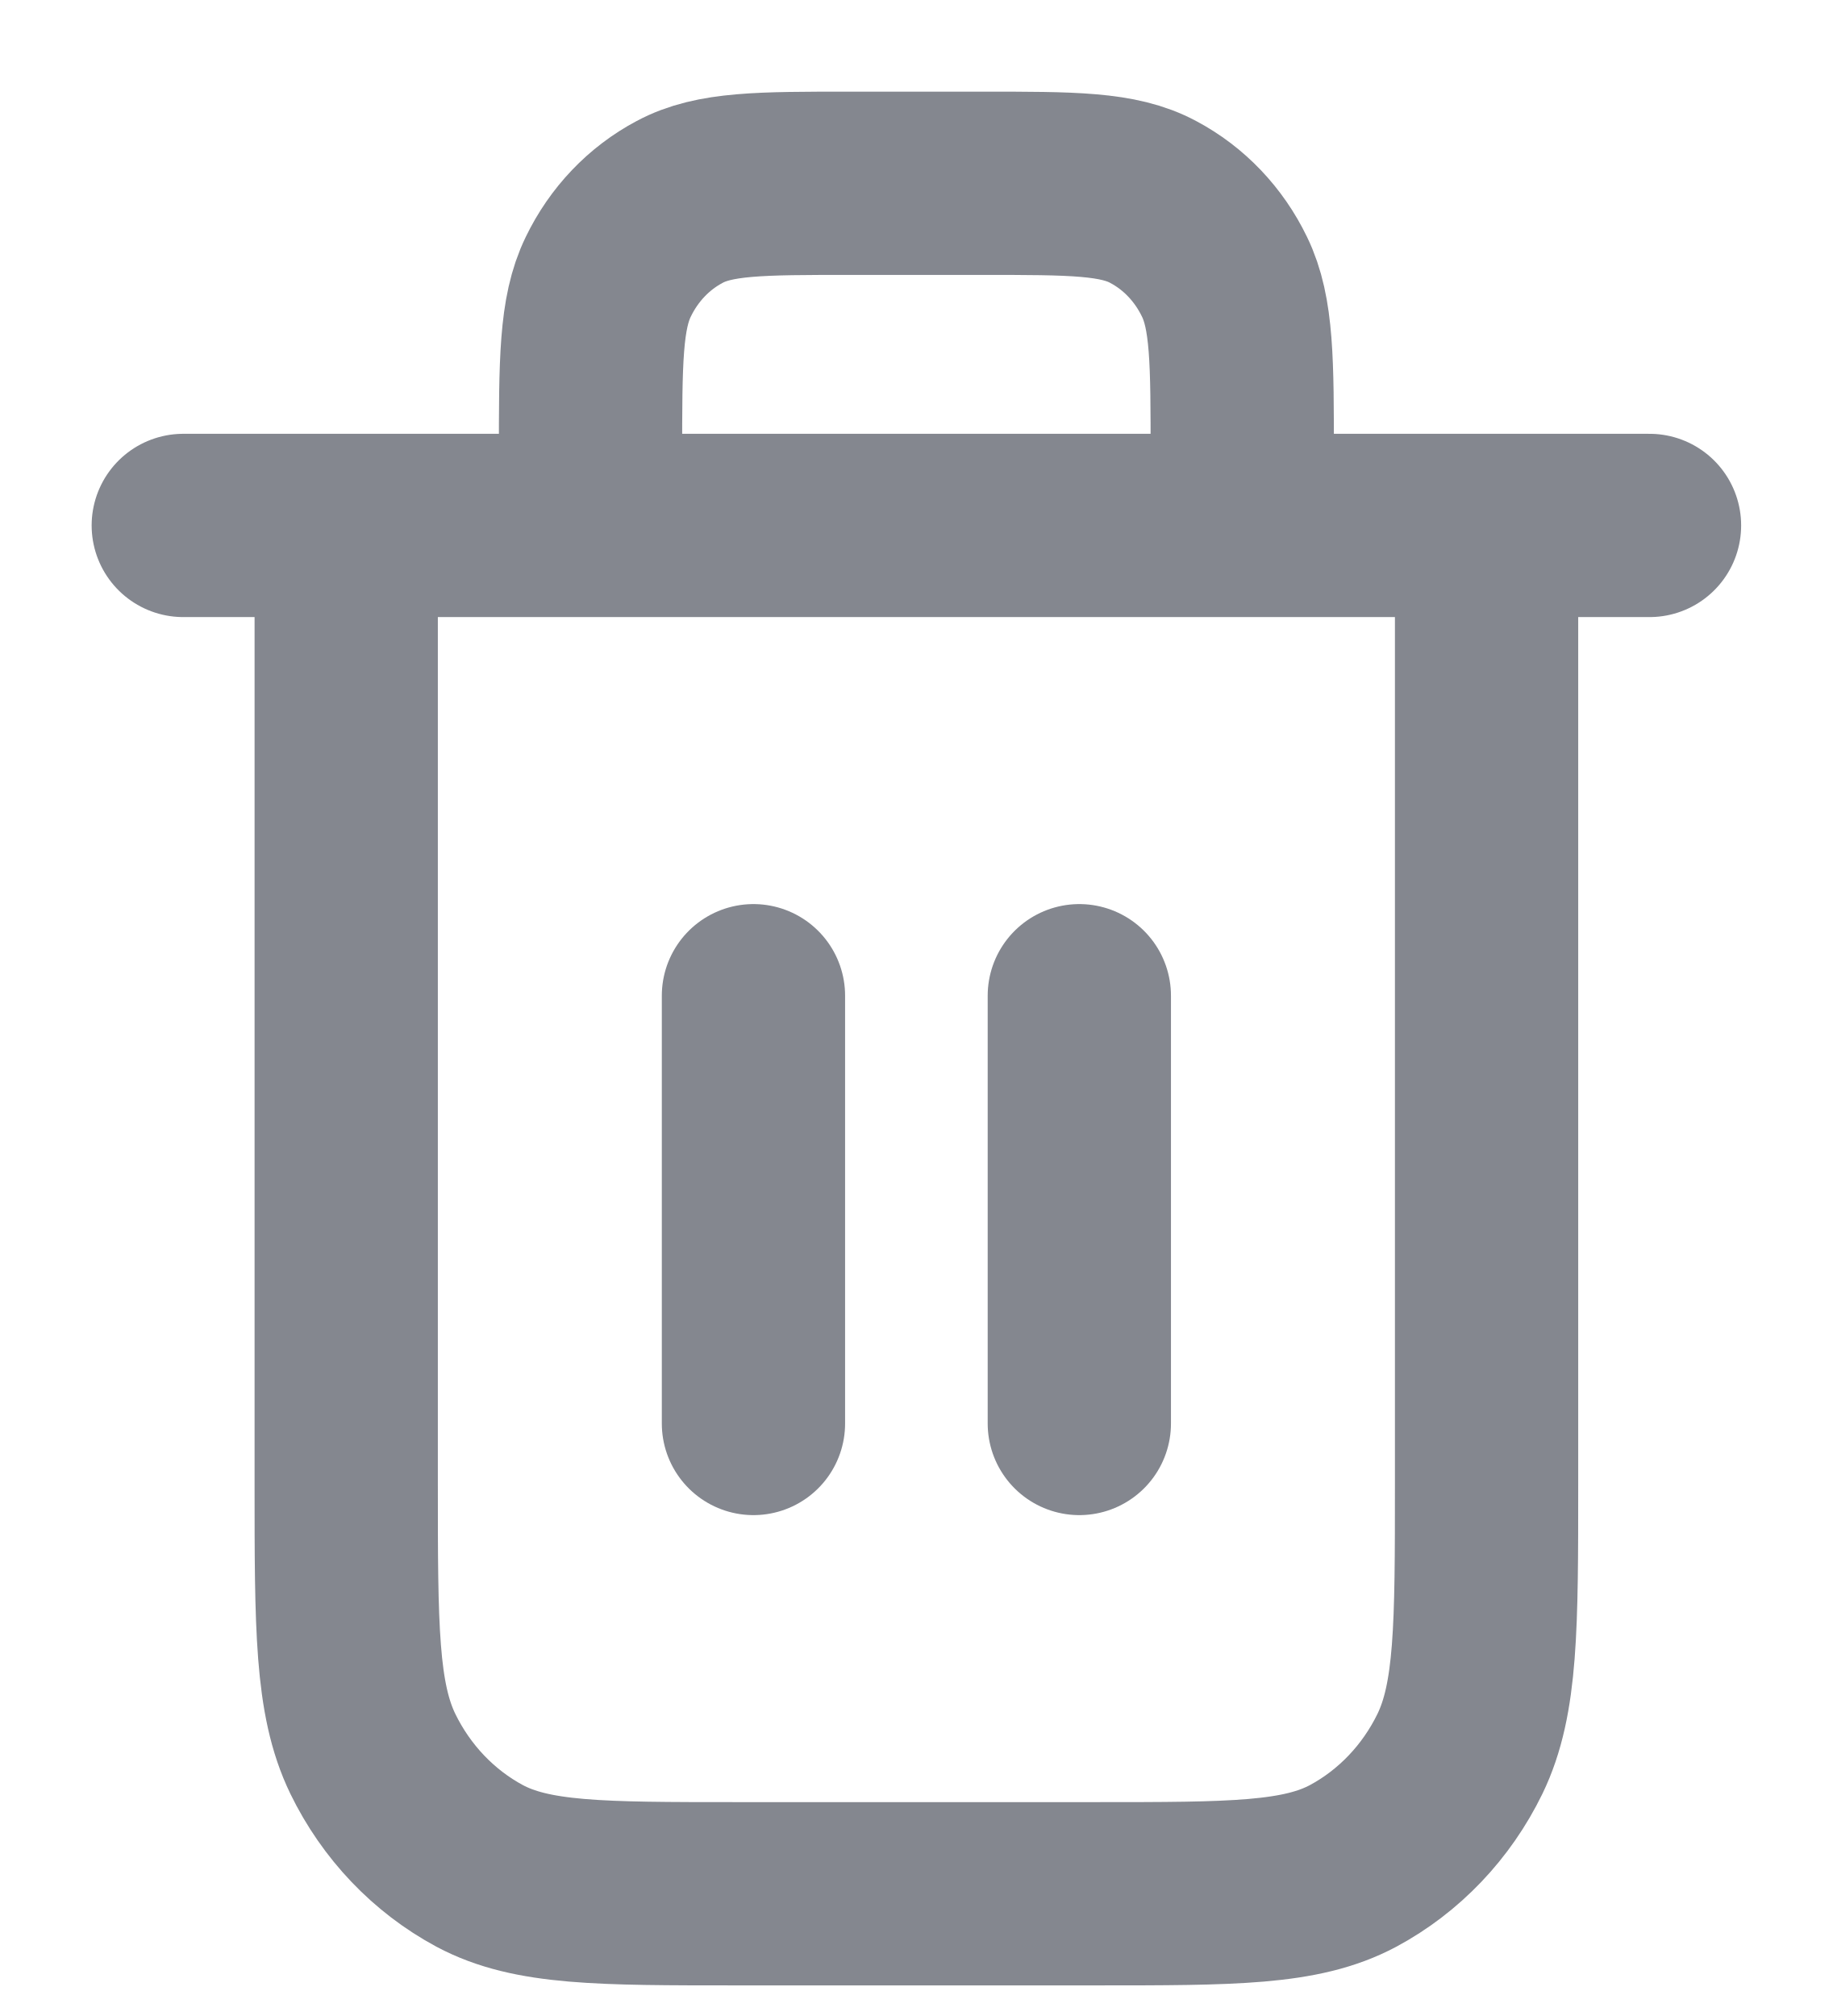
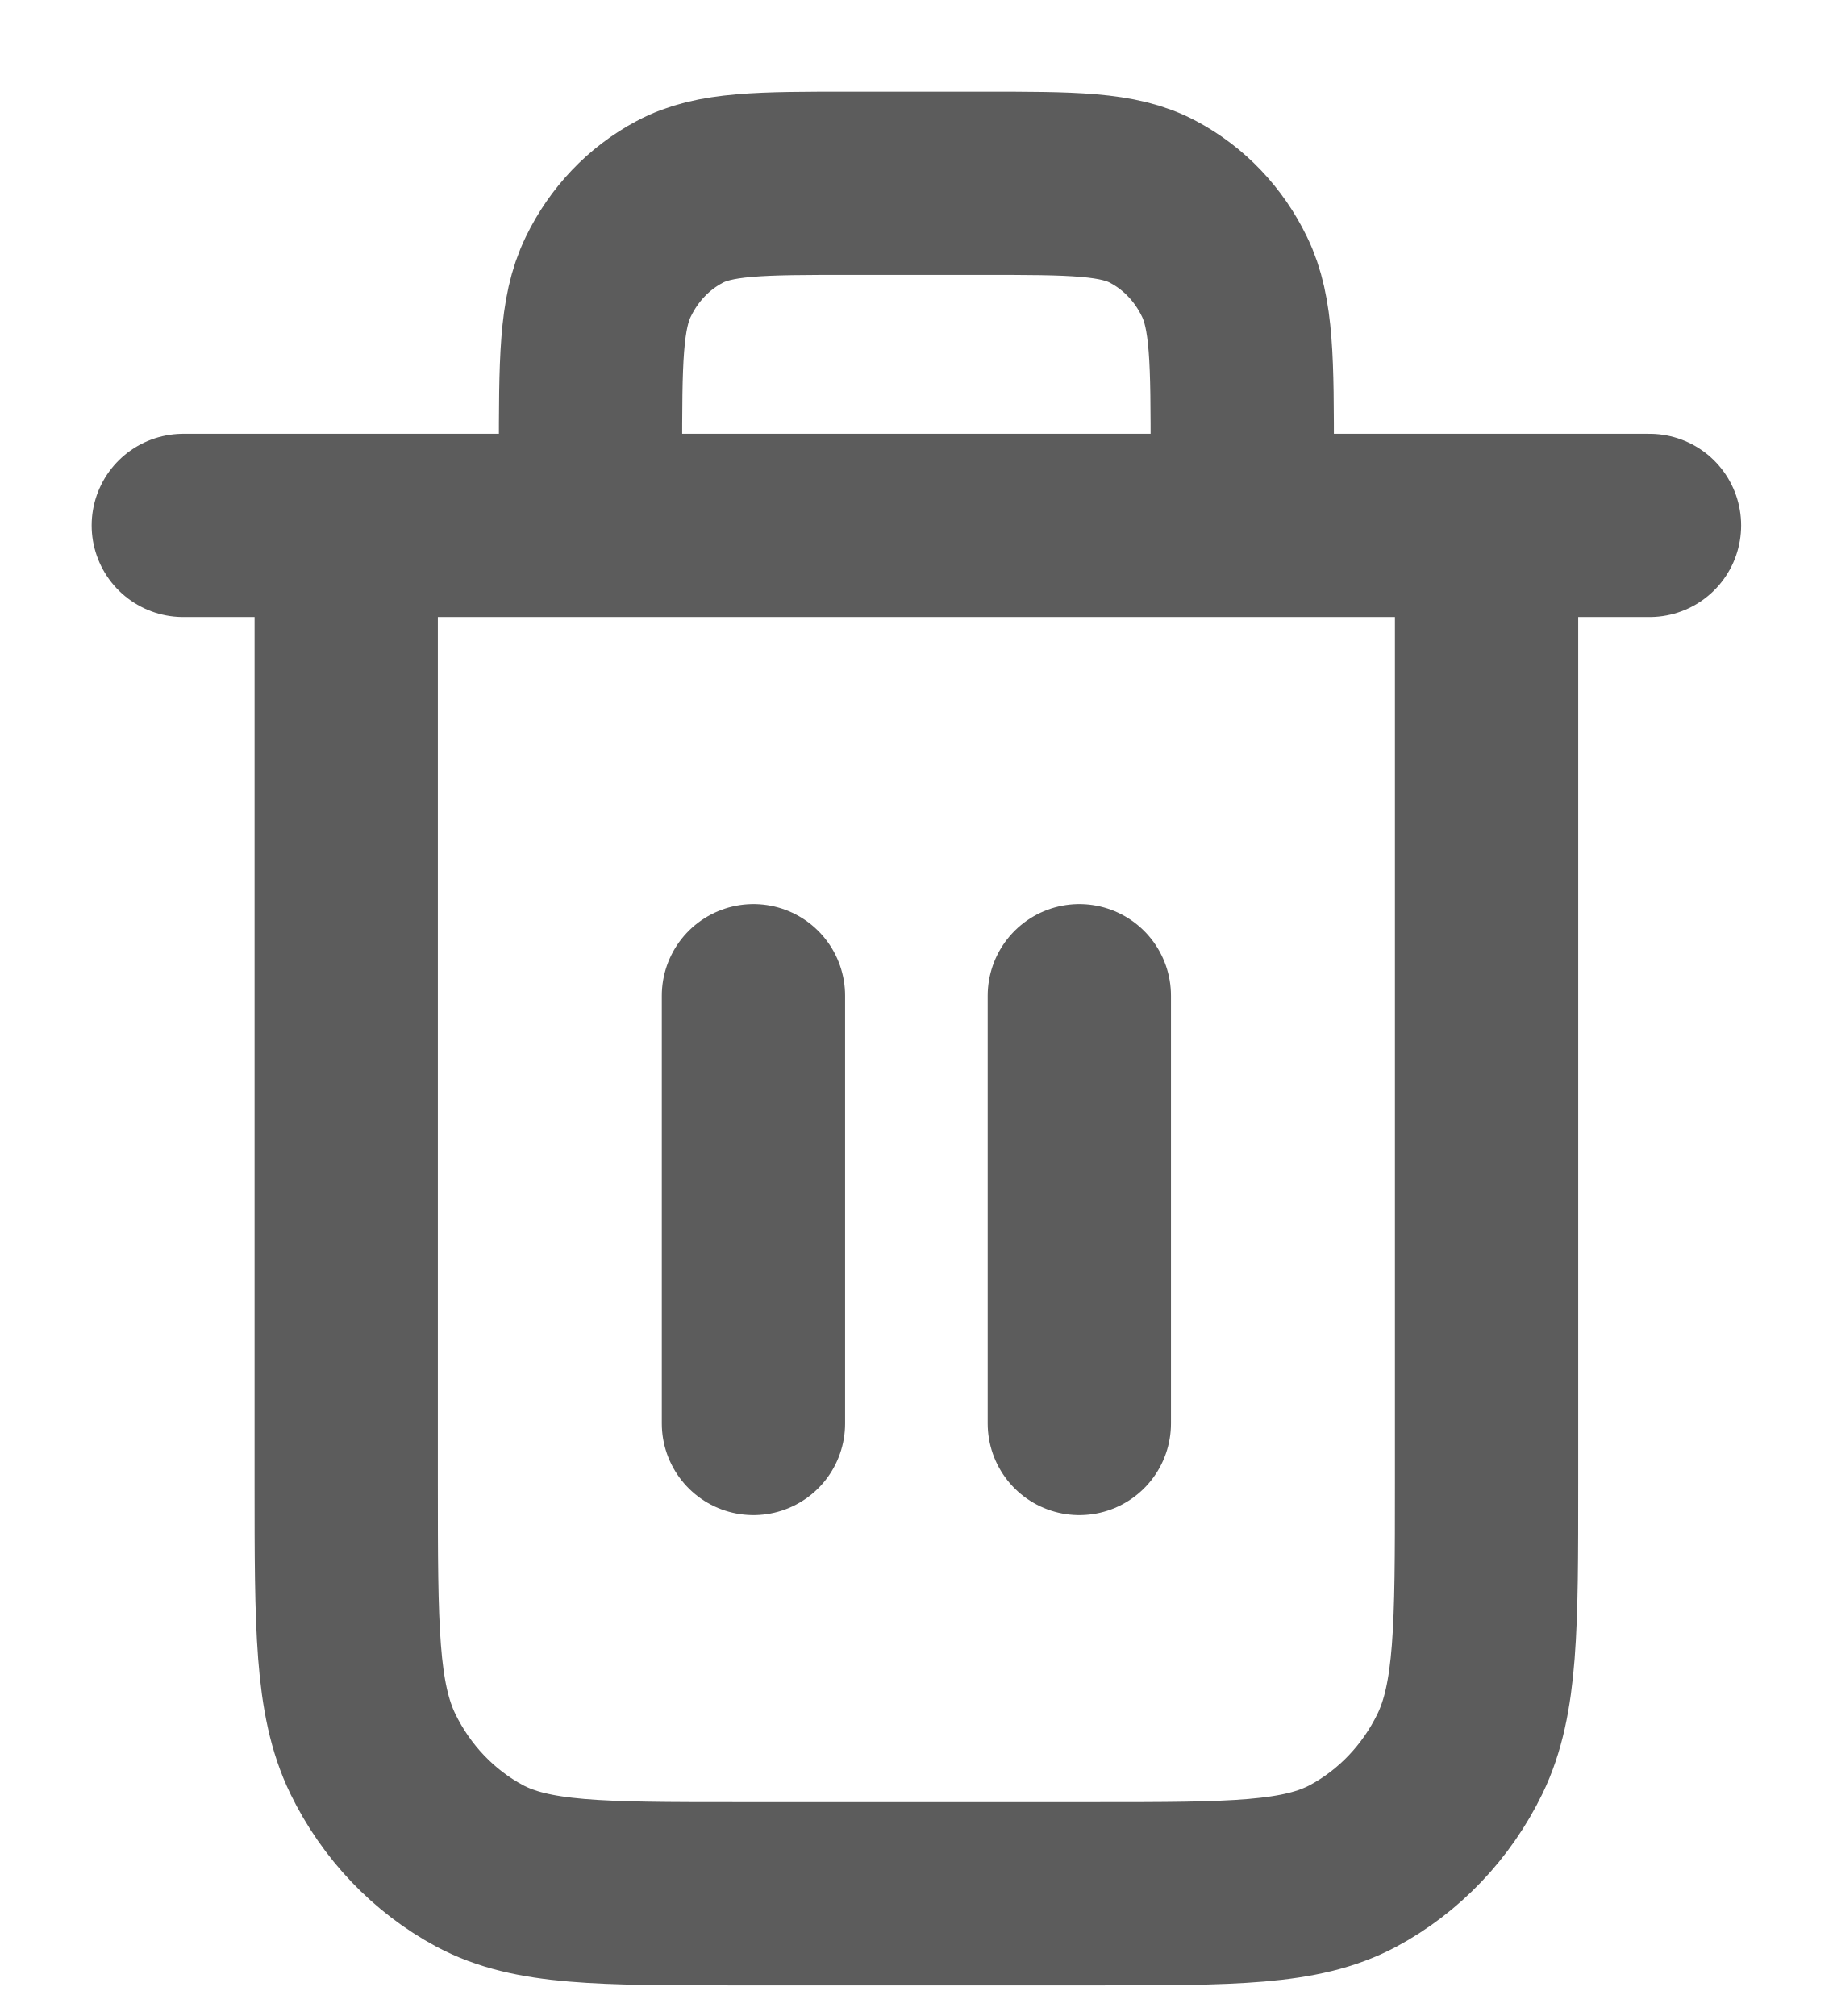
<svg xmlns="http://www.w3.org/2000/svg" width="10" height="11" viewBox="0 0 10 11" fill="none">
-   <path d="M6.778 2.867V2.493C6.778 1.971 6.778 1.709 6.681 1.51C6.596 1.334 6.46 1.191 6.292 1.102C6.102 1 5.853 1 5.356 1H4.644C4.147 1 3.898 1 3.708 1.102C3.54 1.191 3.404 1.334 3.319 1.51C3.222 1.709 3.222 1.971 3.222 2.493V2.867M4.111 5.433V7.767M5.889 5.433V7.767M1 2.867H9M8.111 2.867V8.093C8.111 8.877 8.111 9.269 7.966 9.569C7.838 9.832 7.634 10.046 7.383 10.181C7.098 10.333 6.725 10.333 5.978 10.333H4.022C3.275 10.333 2.902 10.333 2.617 10.181C2.366 10.046 2.162 9.832 2.034 9.569C1.889 9.269 1.889 8.877 1.889 8.093V2.867" stroke="#3F4350" stroke-opacity="0.64" stroke-linecap="round" stroke-linejoin="round" />
+   <path d="M6.778 2.867V2.493C6.778 1.971 6.778 1.709 6.681 1.51C6.596 1.334 6.46 1.191 6.292 1.102C6.102 1 5.853 1 5.356 1H4.644C4.147 1 3.898 1 3.708 1.102C3.54 1.191 3.404 1.334 3.319 1.51C3.222 1.709 3.222 1.971 3.222 2.493V2.867M4.111 5.433V7.767M5.889 5.433V7.767M1 2.867H9M8.111 2.867V8.093C8.111 8.877 8.111 9.269 7.966 9.569C7.838 9.832 7.634 10.046 7.383 10.181C7.098 10.333 6.725 10.333 5.978 10.333H4.022C3.275 10.333 2.902 10.333 2.617 10.181C2.366 10.046 2.162 9.832 2.034 9.569C1.889 9.269 1.889 8.877 1.889 8.093V2.867" stroke="currentColor" stroke-opacity="0.64" stroke-linecap="round" stroke-linejoin="round" />
</svg>
